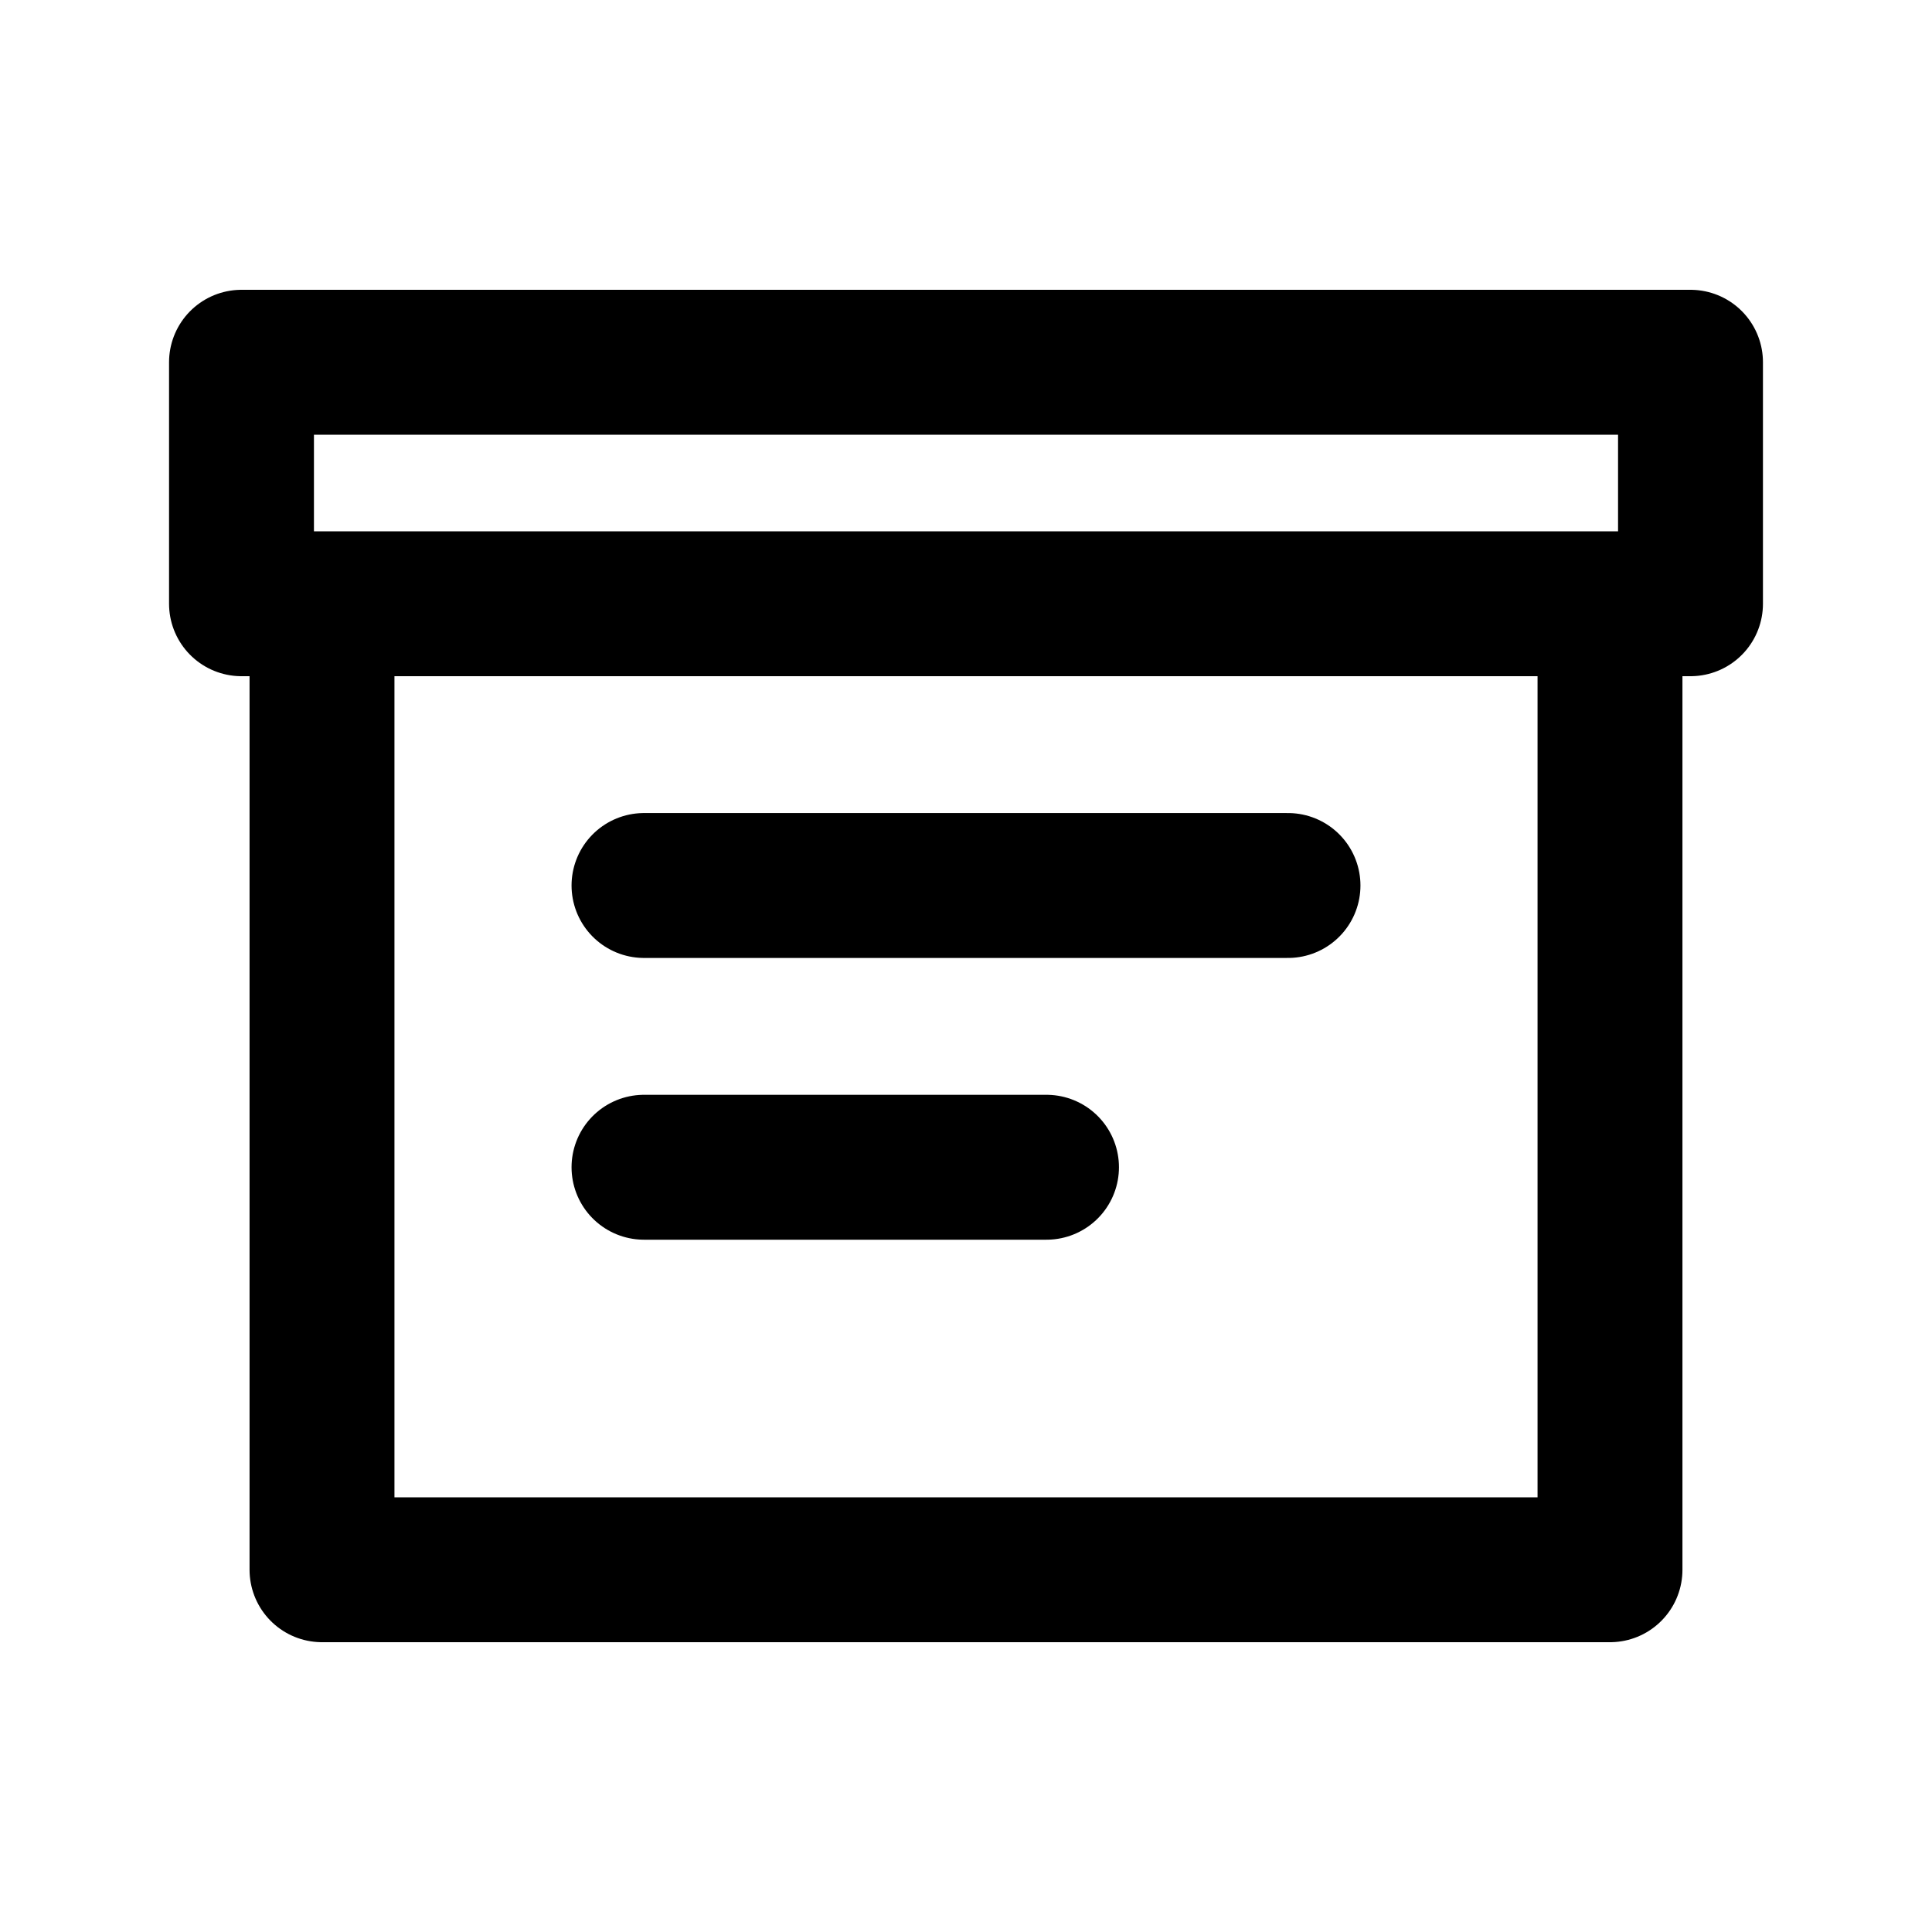
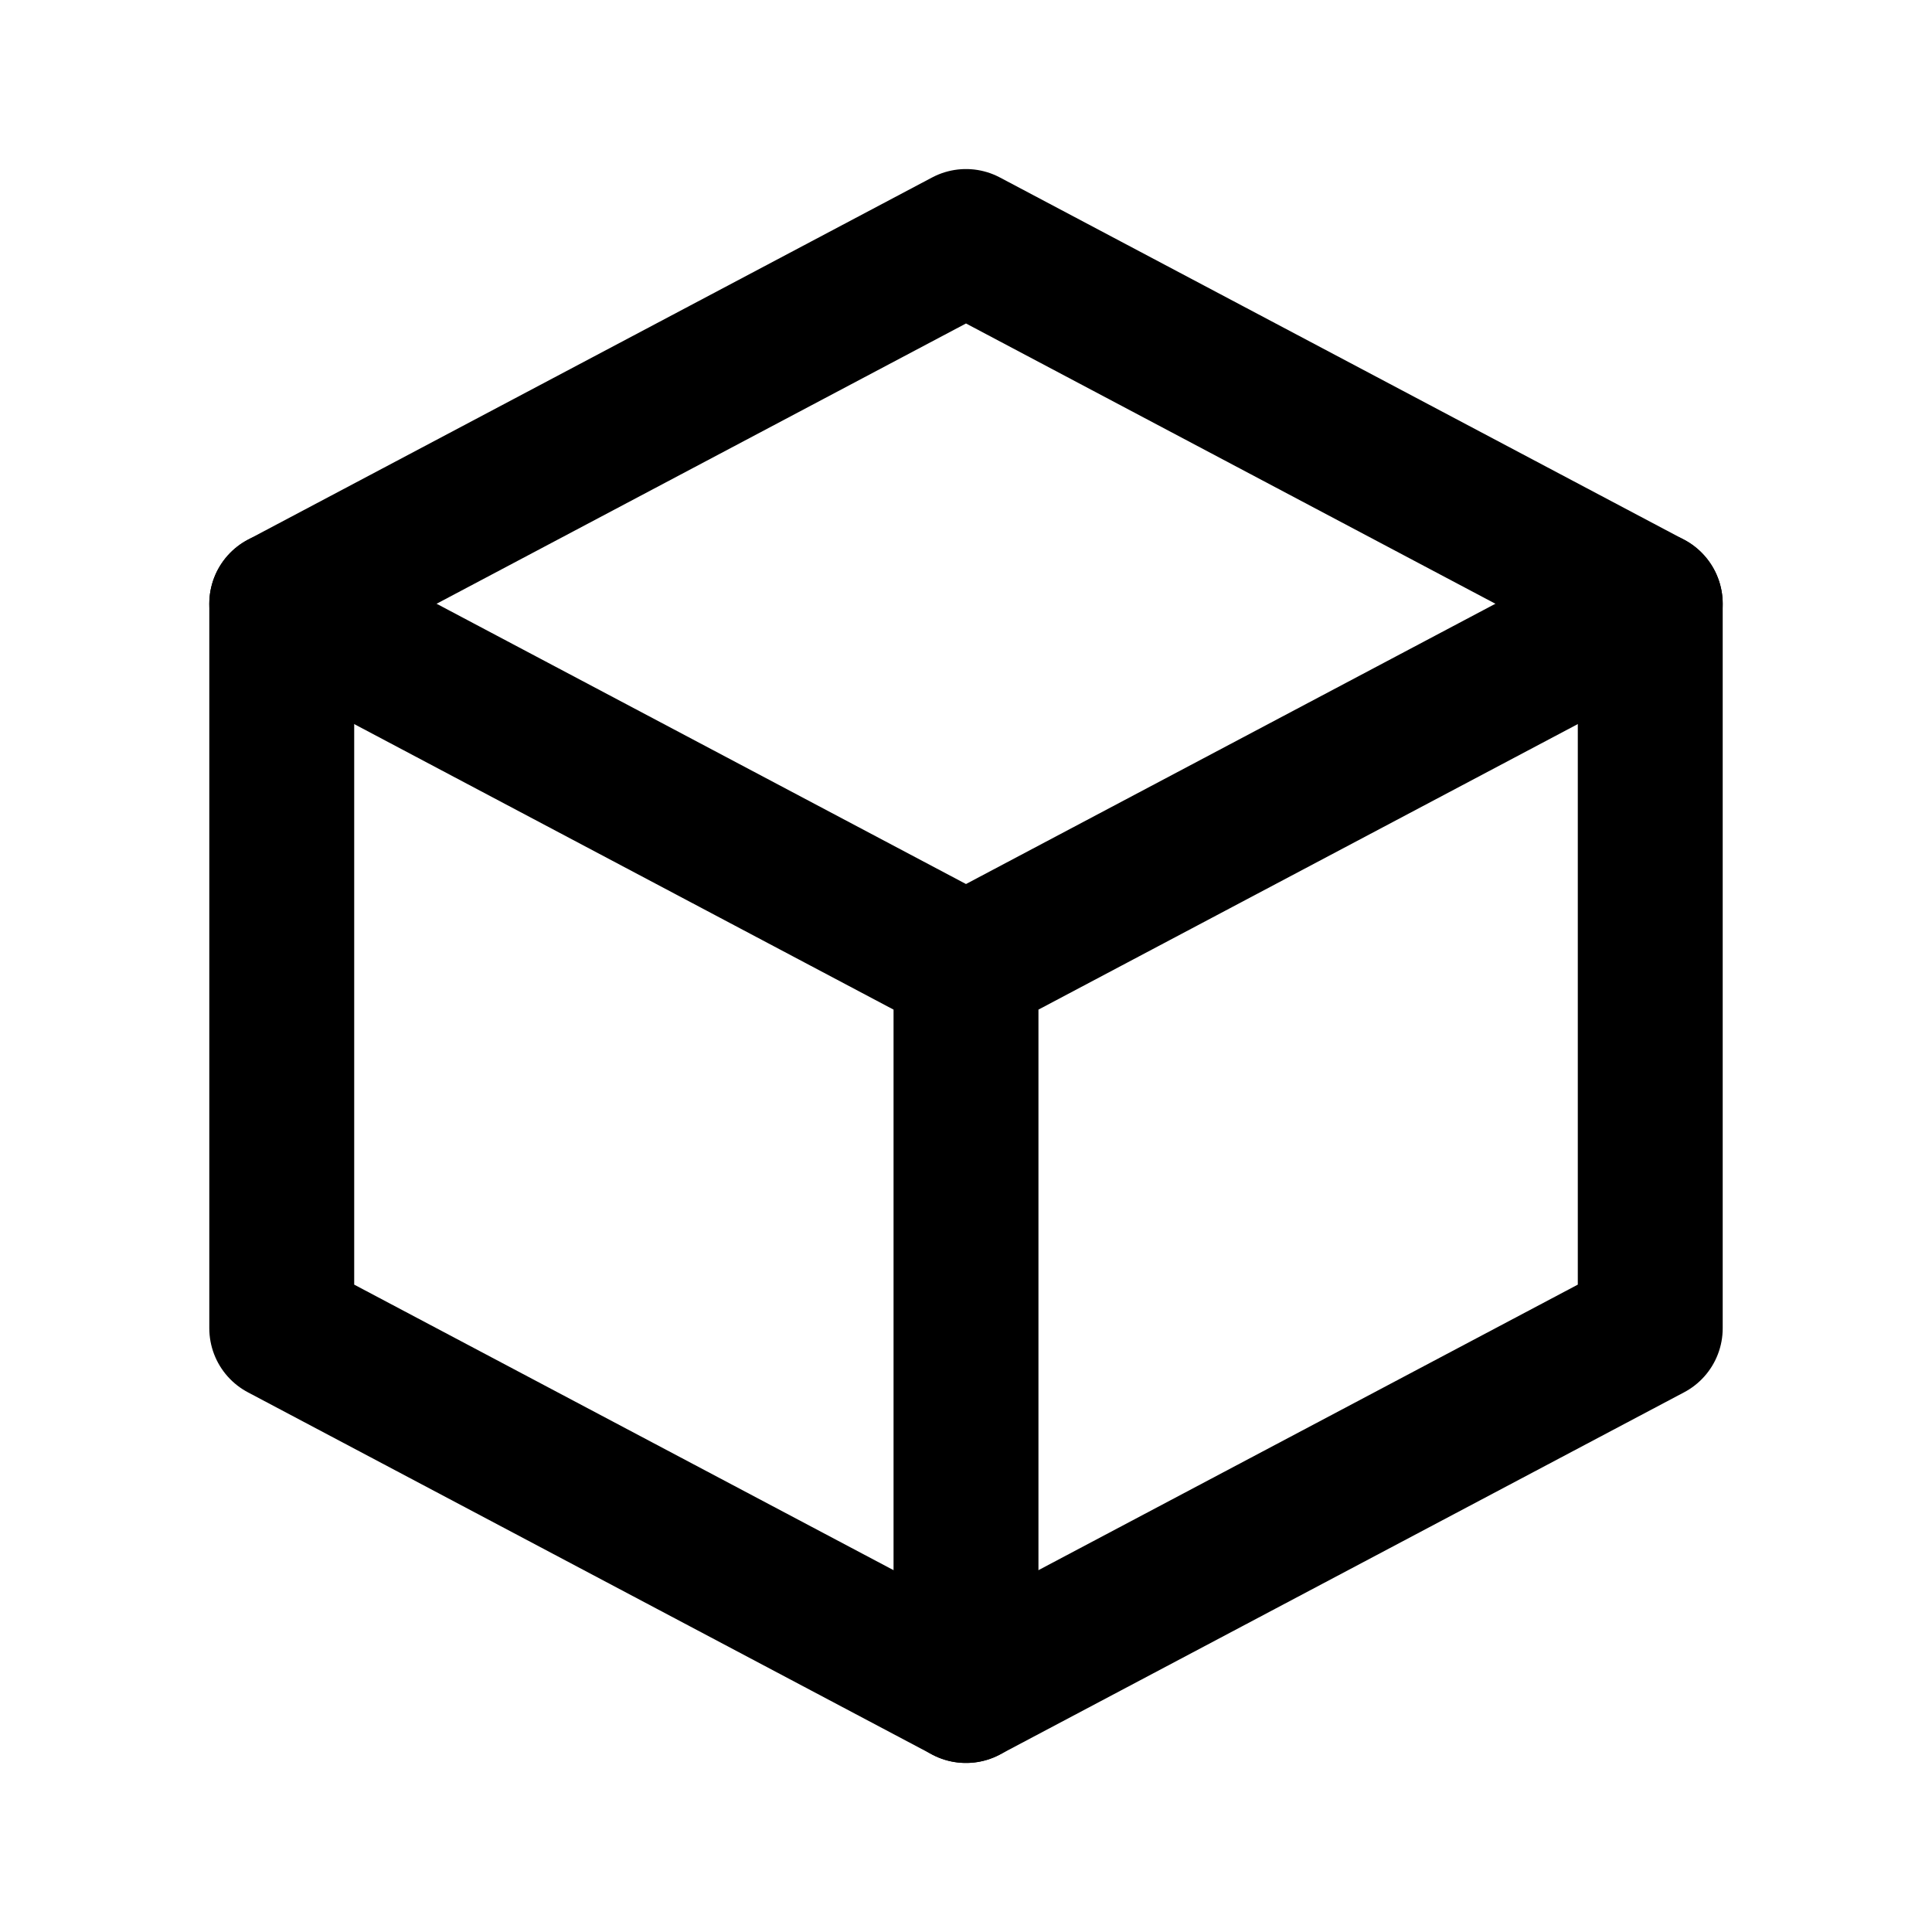
- <svg xmlns="http://www.w3.org/2000/svg" width="24" height="24" viewBox="0 0 24 24">
-   <path d="M4 7.5h16v12H4zM3 4.5h18v3H3zM8 11h8M8 14.5h5" fill="none" stroke="currentColor" stroke-width="1.8" stroke-linecap="round" stroke-linejoin="round" />
+ <svg xmlns="http://www.w3.org/2000/svg" width="24" height="24" viewBox="0 0 24 24" fill="none" stroke="currentColor" stroke-width="1.8" stroke-linecap="round" stroke-linejoin="round">
+   <path d="m12 3 8.5 4.5v9L12 21l-8.5-4.5v-9L12 3z" />
+   <path d="m3.5 7.5 8.5 4.5 8.5-4.5M12 12v9" />
</svg>
